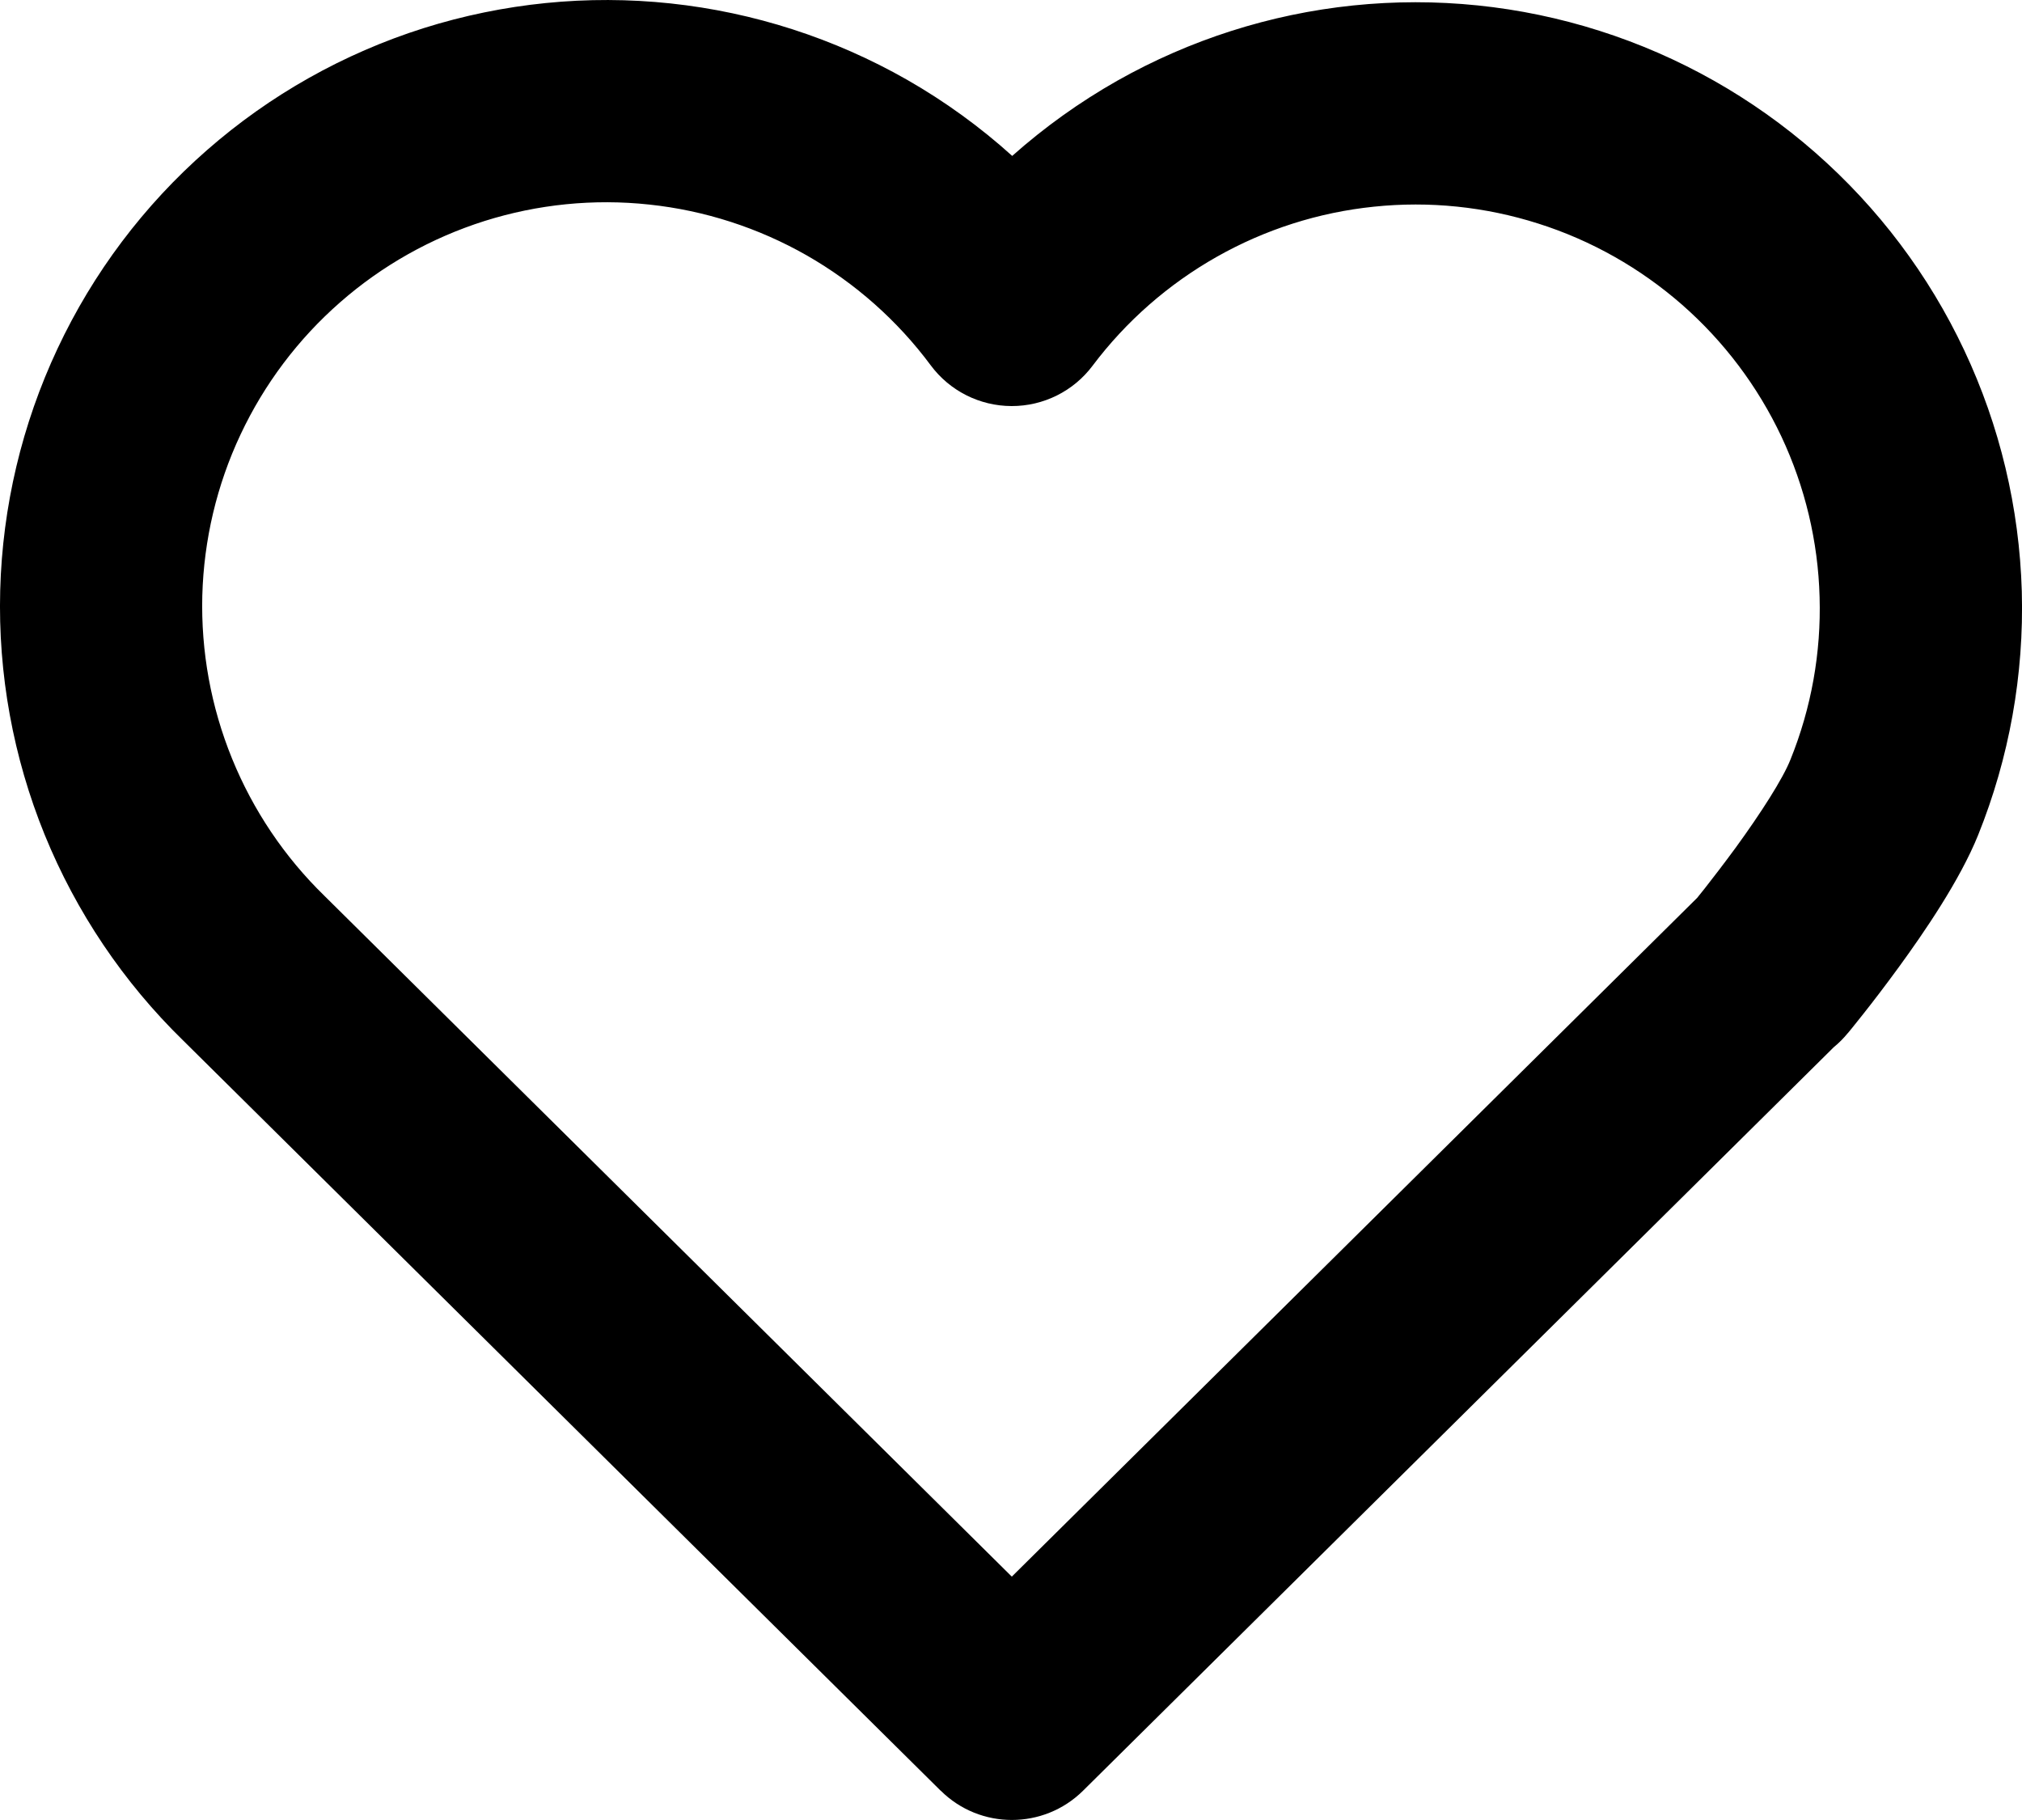
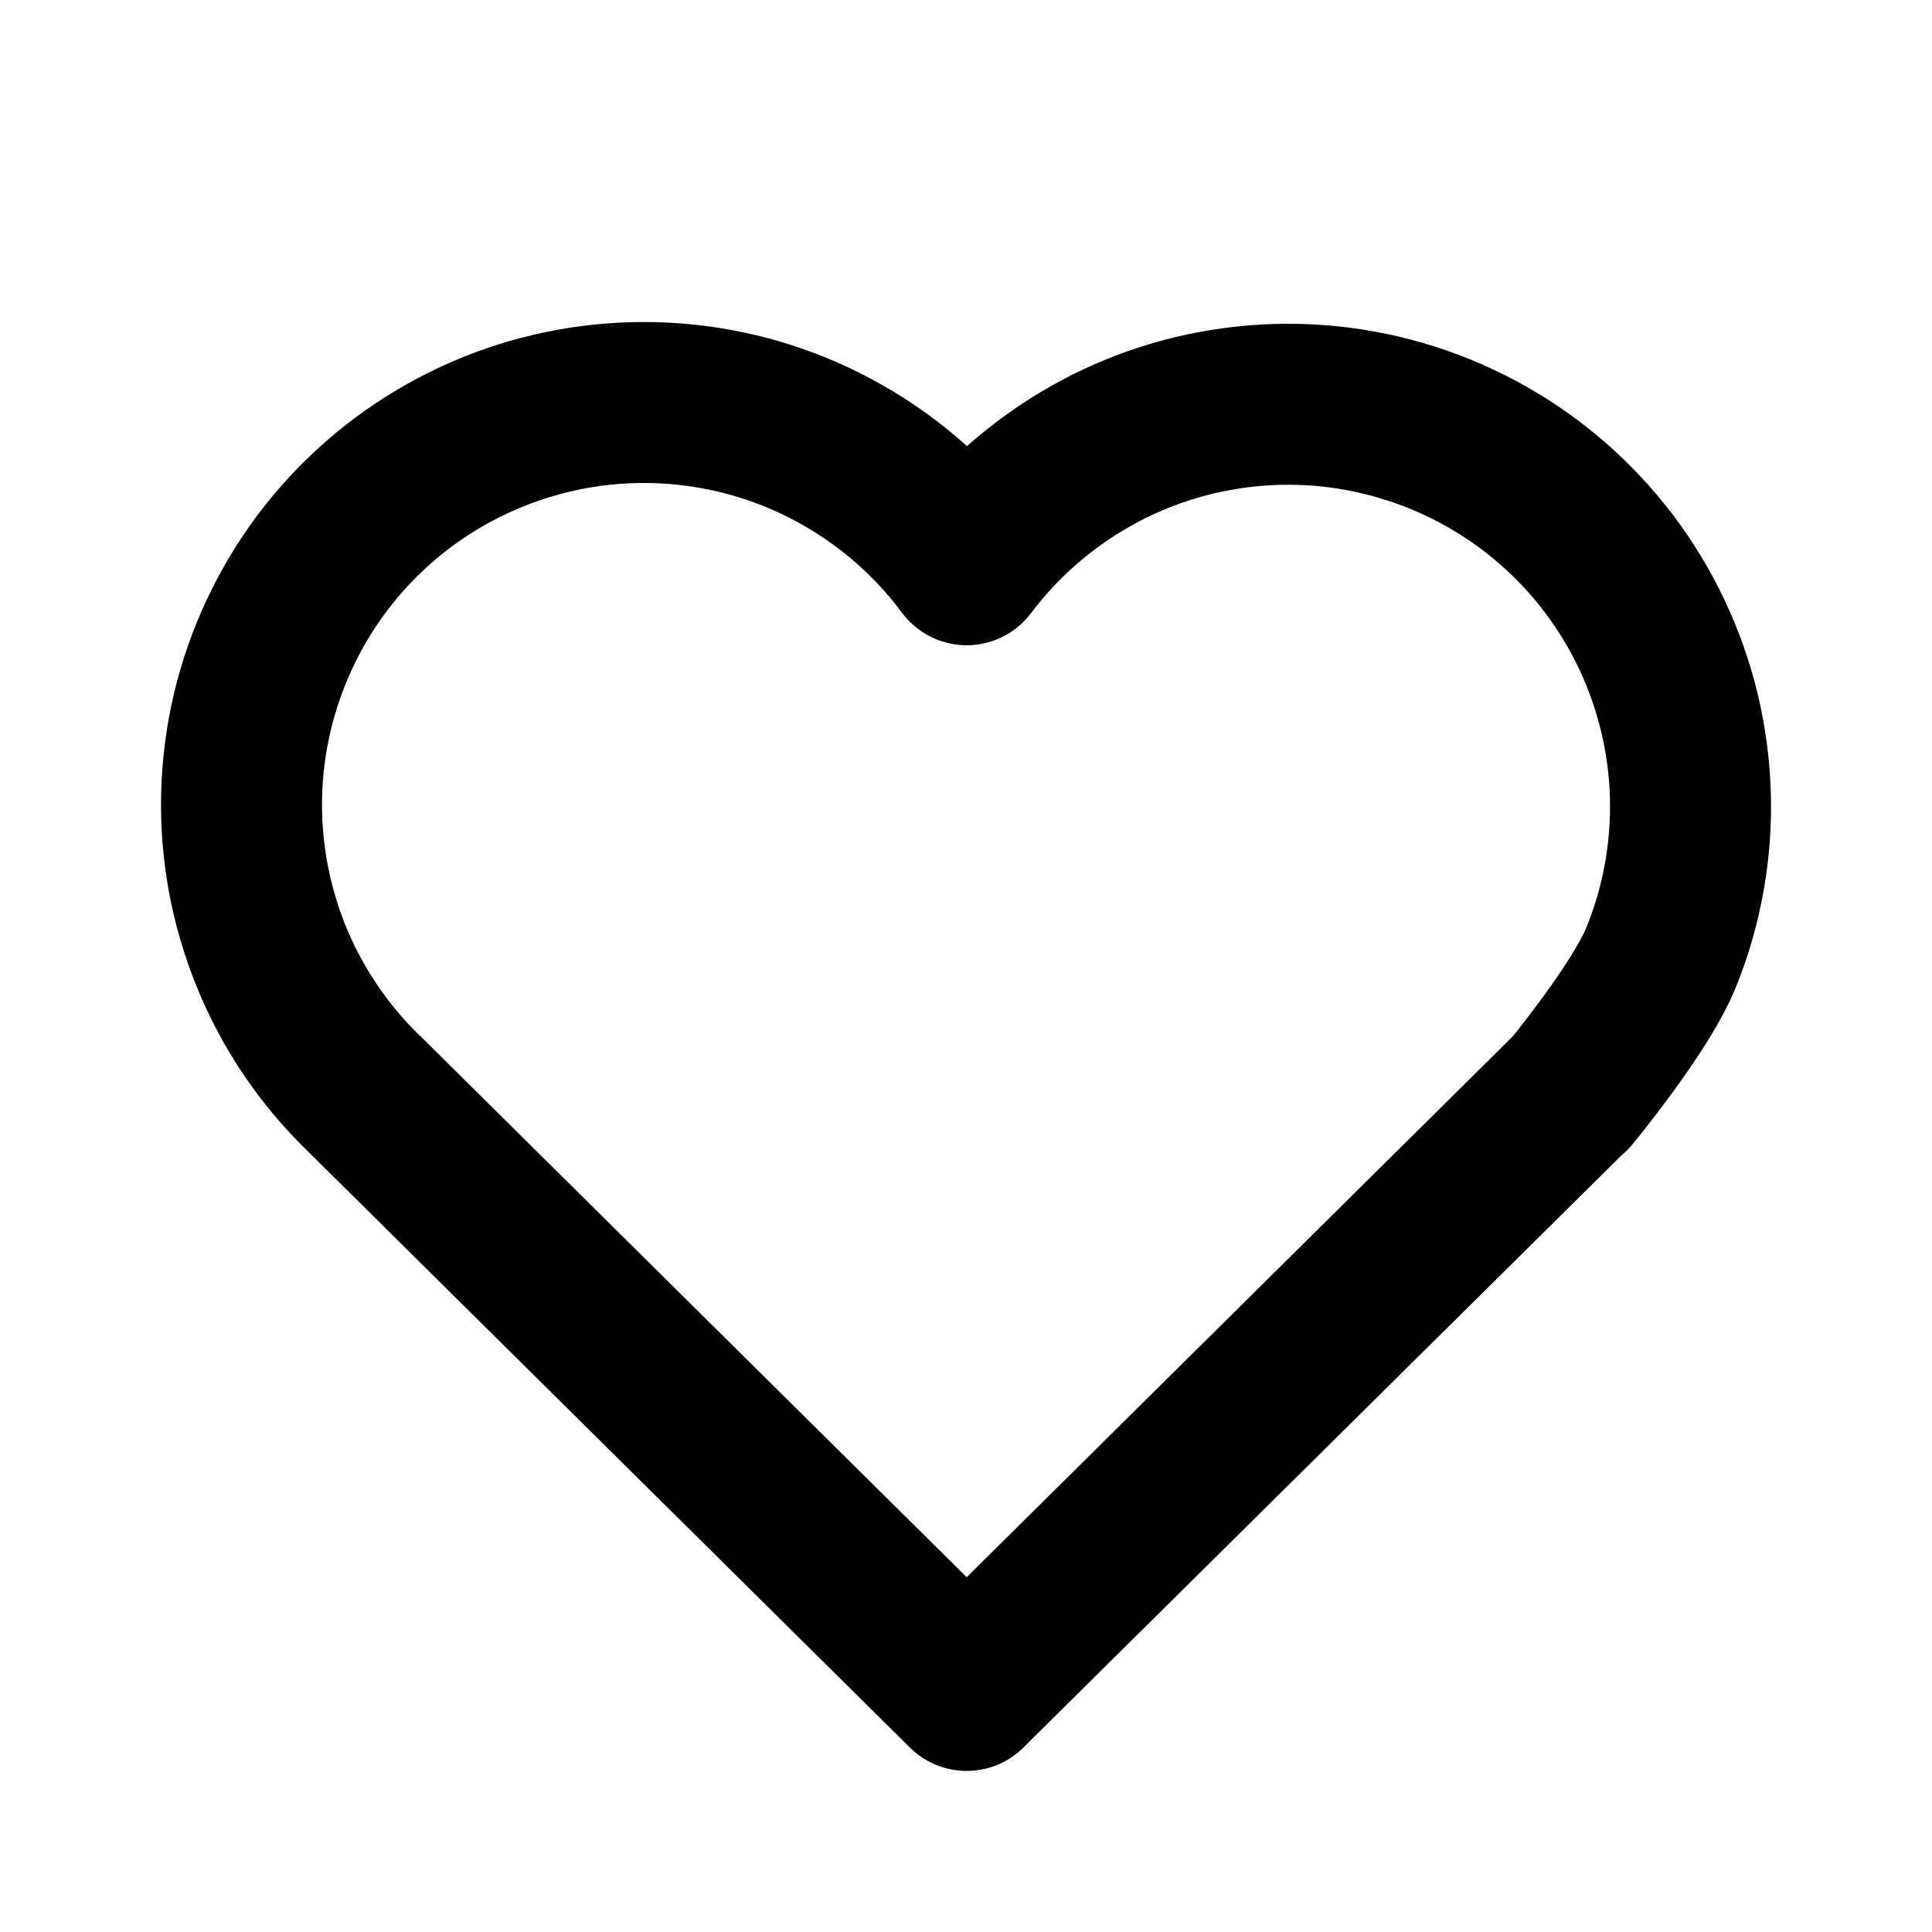
- <svg xmlns="http://www.w3.org/2000/svg" width="20" height="18" viewBox="0 0 20 18" fill="none">
-   <path fill-rule="evenodd" clip-rule="evenodd" d="M6.421 2.023C5.873 1.964 5.318 2.02 4.792 2.186C4.265 2.353 3.779 2.626 3.364 2.99C2.949 3.353 2.614 3.798 2.379 4.298C2.144 4.797 2.016 5.34 2.001 5.891C1.987 6.443 2.087 6.991 2.295 7.502C2.503 8.013 2.814 8.476 3.21 8.861L3.216 8.867L10.008 15.593L16.787 8.88C16.807 8.855 16.832 8.825 16.86 8.789C16.941 8.686 17.05 8.544 17.167 8.385C17.42 8.037 17.634 7.703 17.71 7.512C17.916 7.002 18.014 6.455 17.998 5.905C17.983 5.355 17.854 4.815 17.62 4.317C17.385 3.819 17.051 3.376 16.637 3.013C16.223 2.651 15.739 2.377 15.215 2.211C14.691 2.044 14.138 1.987 13.591 2.044C13.043 2.1 12.514 2.269 12.035 2.54C11.556 2.811 11.138 3.177 10.807 3.617C10.618 3.869 10.321 4.017 10.005 4.016C9.69 4.015 9.394 3.866 9.206 3.613C8.877 3.17 8.459 2.8 7.98 2.526C7.501 2.253 6.97 2.081 6.421 2.023ZM18.272 10.218C18.275 10.221 18.275 10.22 18.275 10.22L18.279 10.216L18.288 10.205L18.32 10.166C18.347 10.133 18.385 10.085 18.431 10.027C18.523 9.911 18.648 9.748 18.783 9.563C19.032 9.221 19.385 8.707 19.566 8.259C19.874 7.494 20.021 6.673 19.998 5.848C19.974 5.023 19.781 4.212 19.429 3.465C19.078 2.719 18.576 2.053 17.955 1.509C17.334 0.965 16.608 0.555 15.822 0.305C15.035 0.054 14.205 -0.031 13.384 0.054C12.563 0.139 11.769 0.393 11.05 0.799C10.678 1.01 10.33 1.259 10.012 1.542C9.694 1.255 9.346 1.003 8.972 0.789C8.253 0.379 7.457 0.122 6.634 0.034C5.81 -0.054 4.978 0.03 4.188 0.279C3.399 0.529 2.67 0.939 2.047 1.485C1.424 2.03 0.921 2.698 0.569 3.448C0.217 4.197 0.024 5.011 0.002 5.839C-0.02 6.666 0.13 7.489 0.442 8.256C0.754 9.021 1.22 9.714 1.812 10.291L9.304 17.71L9.305 17.71C9.694 18.096 10.322 18.096 10.712 17.711L18.138 10.357C18.187 10.317 18.233 10.271 18.275 10.22L18.272 10.218Z" fill="black" />
+ <svg xmlns="http://www.w3.org/2000/svg" width="14" height="14" viewBox="0 0 14 14" fill="none">
+   <path fill-rule="evenodd" clip-rule="evenodd" d="M4.913 3.513C4.592 3.479 4.269 3.511 3.962 3.609C3.655 3.706 3.371 3.865 3.129 4.077C2.887 4.289 2.691 4.549 2.555 4.84C2.418 5.132 2.343 5.448 2.334 5.77C2.326 6.091 2.384 6.411 2.505 6.71C2.627 7.008 2.808 7.277 3.039 7.502L3.043 7.505L7.005 11.429L10.959 7.513C10.971 7.499 10.985 7.481 11.002 7.46C11.049 7.4 11.113 7.317 11.181 7.224C11.329 7.022 11.453 6.827 11.498 6.715C11.618 6.418 11.675 6.099 11.666 5.778C11.657 5.457 11.581 5.142 11.445 4.852C11.308 4.561 11.113 4.302 10.872 4.091C10.63 3.879 10.348 3.72 10.042 3.623C9.736 3.525 9.414 3.492 9.095 3.525C8.775 3.558 8.466 3.657 8.187 3.815C7.908 3.973 7.664 4.187 7.471 4.443C7.361 4.59 7.187 4.676 7.003 4.676C6.819 4.675 6.647 4.588 6.537 4.441C6.345 4.182 6.101 3.967 5.822 3.807C5.542 3.647 5.233 3.547 4.913 3.513ZM11.825 8.294C11.827 8.295 11.827 8.295 11.827 8.295L11.829 8.292L11.835 8.286L11.853 8.263C11.869 8.244 11.891 8.216 11.918 8.182C11.972 8.114 12.045 8.019 12.123 7.912C12.269 7.712 12.475 7.412 12.58 7.151C12.76 6.705 12.846 6.226 12.832 5.745C12.818 5.263 12.705 4.79 12.5 4.355C12.295 3.919 12.003 3.531 11.64 3.213C11.278 2.896 10.855 2.657 10.396 2.511C9.937 2.365 9.453 2.315 8.974 2.365C8.495 2.414 8.032 2.562 7.613 2.799C7.396 2.922 7.193 3.068 7.007 3.233C6.822 3.066 6.618 2.918 6.4 2.794C5.981 2.554 5.517 2.404 5.036 2.353C4.556 2.302 4.07 2.351 3.61 2.496C3.15 2.642 2.724 2.881 2.361 3.199C1.997 3.517 1.704 3.907 1.499 4.344C1.293 4.781 1.181 5.256 1.168 5.739C1.155 6.222 1.243 6.702 1.425 7.149C1.606 7.596 1.878 8 2.224 8.336L6.594 12.664L6.594 12.664C6.822 12.889 7.188 12.889 7.415 12.664L11.747 8.375C11.776 8.351 11.803 8.325 11.827 8.295L11.825 8.294Z" fill="black" />
</svg>
